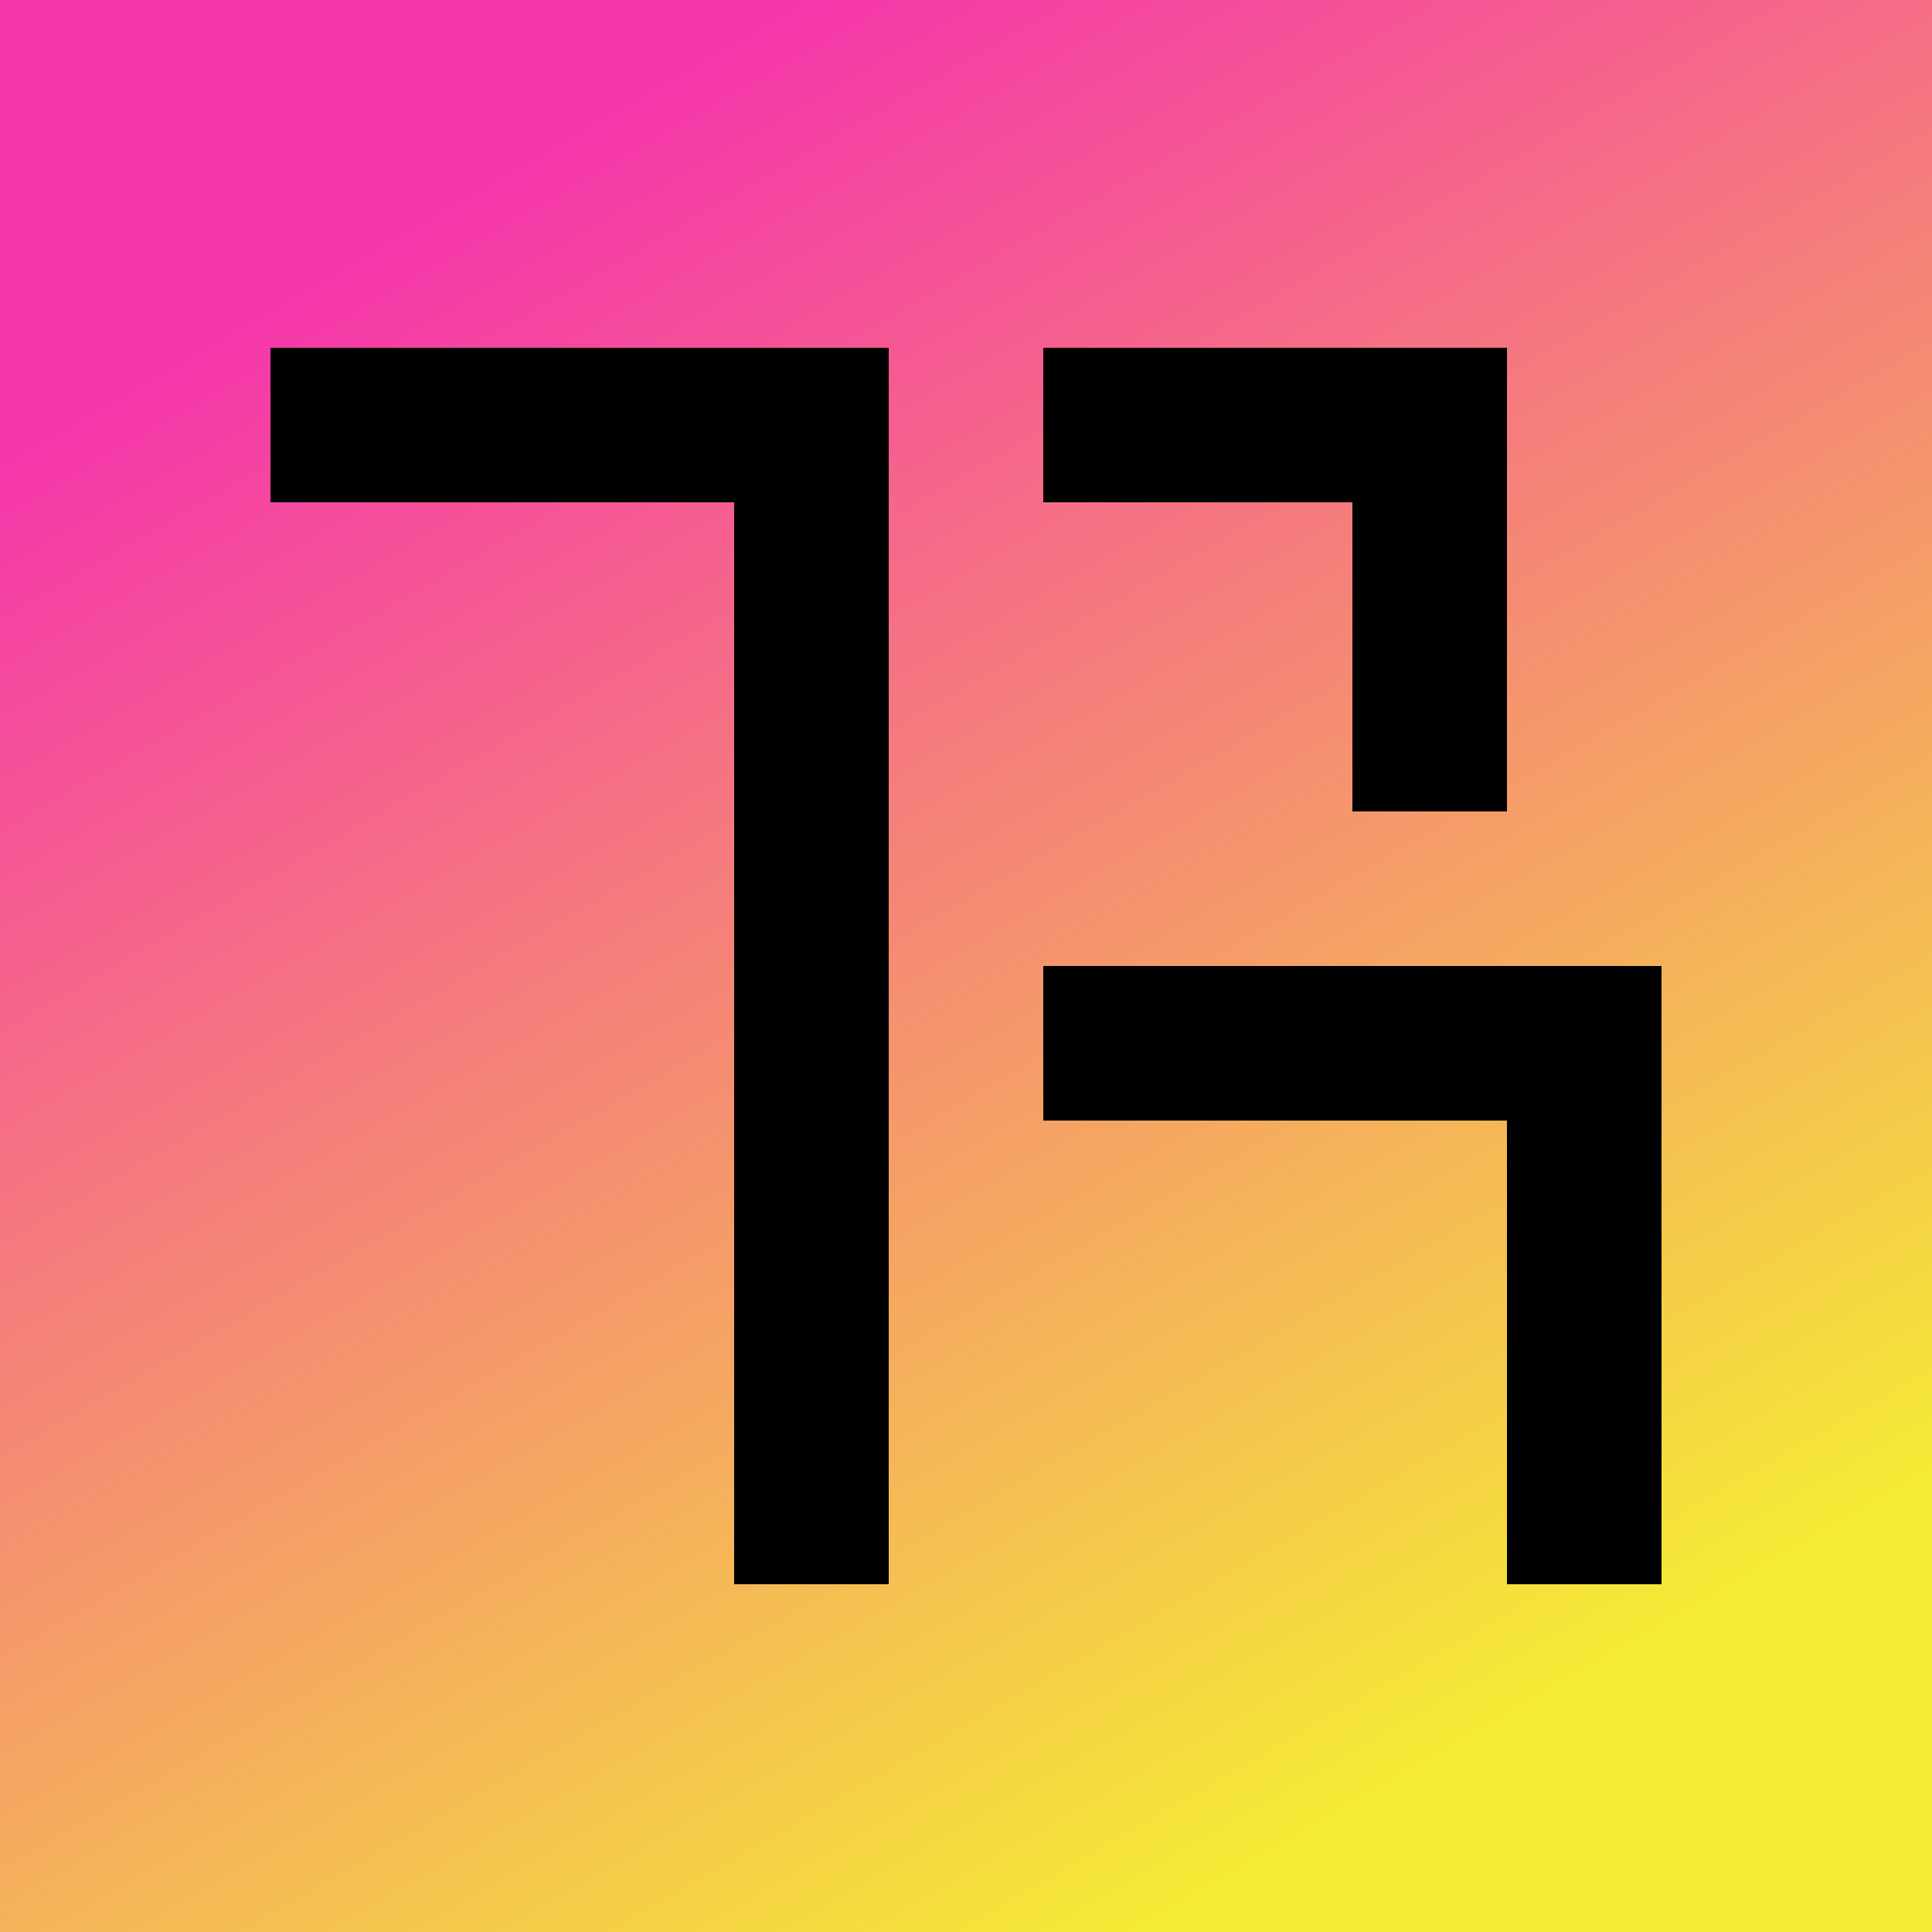
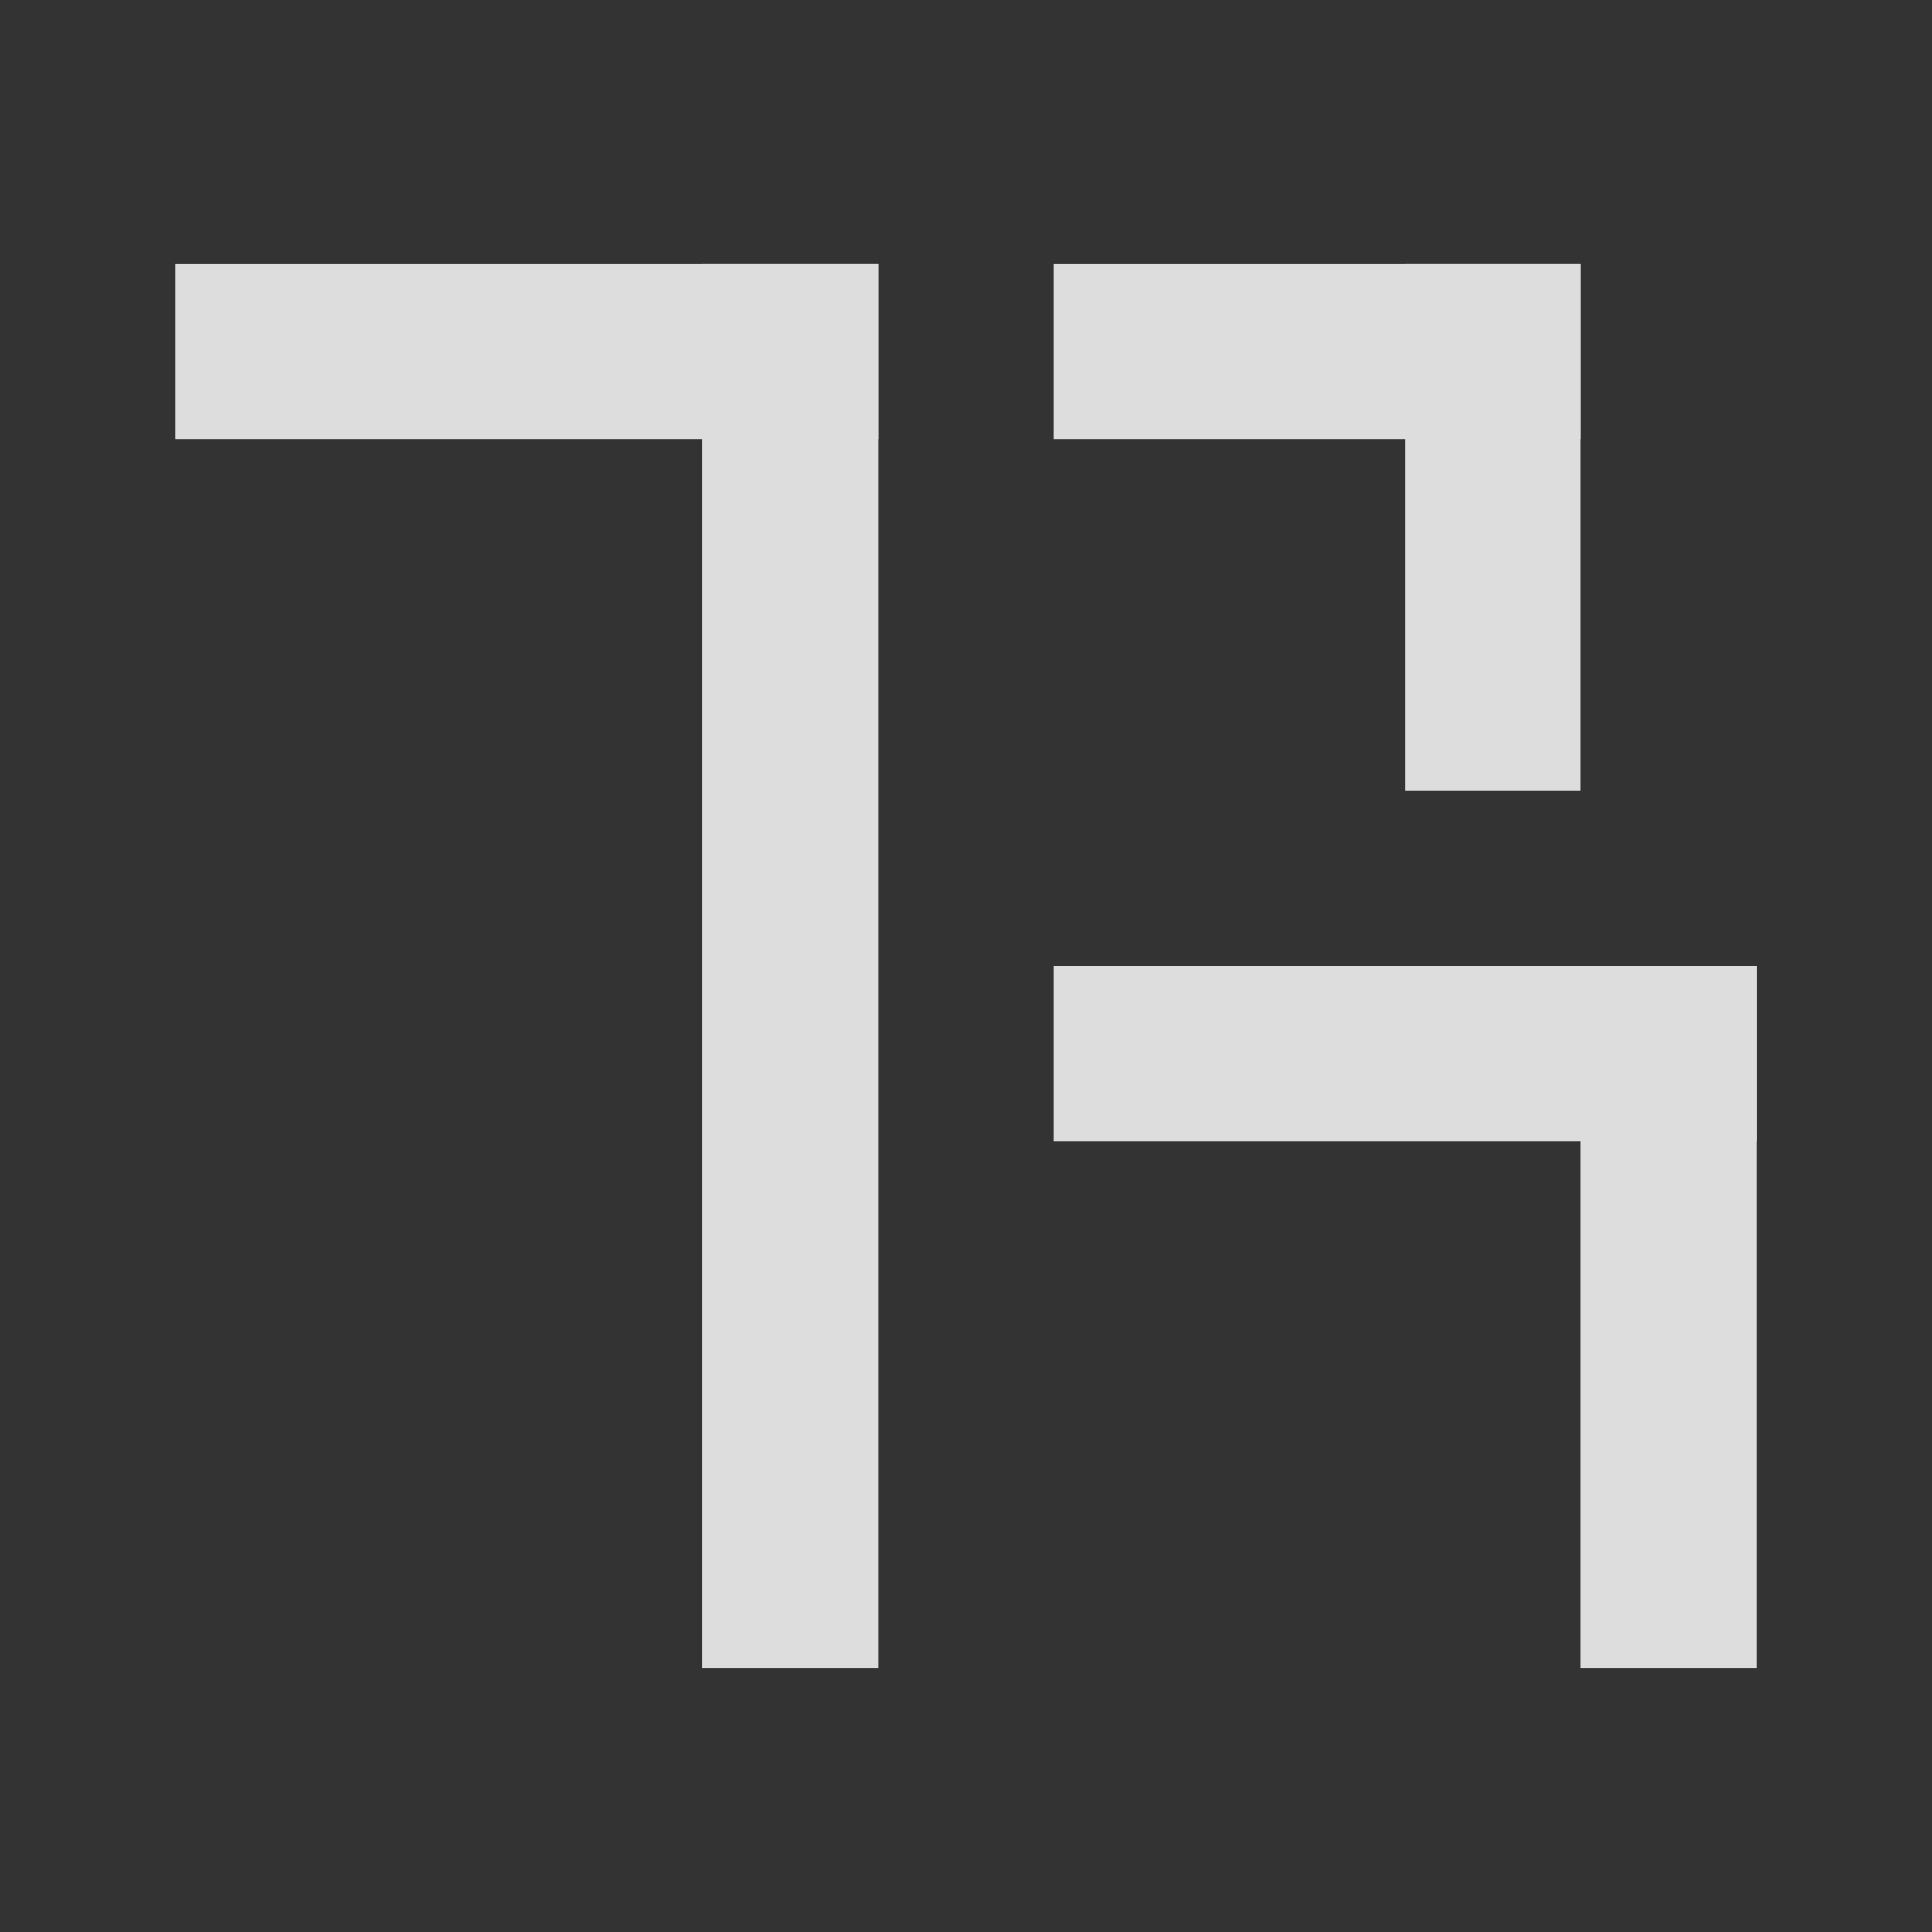
- <svg xmlns="http://www.w3.org/2000/svg" width="1250" height="1250" viewBox="-625 -625 1250 1250">
+ <svg xmlns="http://www.w3.org/2000/svg" width="1100" height="1100" viewBox="-550 -550 1100 1100">
  <defs>
    <linearGradient id="gradient" x1="-301" y1="-521.4" x2="301" y2="521.4" gradientUnits="userSpaceOnUse">
      <stop offset="0%" style="stop-color:rgb(245, 53,171);stop-opacity:1" />
      <stop offset="100%" style="stop-color:rgb(245,235, 53);stop-opacity:1" />
    </linearGradient>
  </defs>
-   <rect x="-625" y="-625" width="1250" height="1250" fill="url(#gradient)" stroke="none" />
-   <line x1="-450" y1="-350" x2="-50" y2="-350" stroke="rgb(0,0,0)" stroke-width="100" />
-   <line x1="-100" y1="-400" x2="-100" y2="400" stroke="rgb(0,0,0)" stroke-width="100" />
-   <line x1="50" y1="-350" x2="350" y2="-350" stroke="rgb(0,0,0)" stroke-width="100" />
-   <line x1="300" y1="-400" x2="300" y2="-100" stroke="rgb(0,0,0)" stroke-width="100" />
-   <line x1="50" y1="50" x2="450" y2="50" stroke="rgb(0,0,0)" stroke-width="100" />
-   <line x1="400" y1="0" x2="400" y2="400" stroke="rgb(0,0,0)" stroke-width="100" />
+   <rect x="-625" y="-625" width="1250" height="1250" fill="#333" stroke="none" />
+   <line x1="-450" y1="-350" x2="-50" y2="-350" stroke="#DDD" stroke-width="100" />
+   <line x1="-100" y1="-400" x2="-100" y2="400" stroke="#DDD" stroke-width="100" />
+   <line x1="50" y1="-350" x2="350" y2="-350" stroke="#DDD" stroke-width="100" />
+   <line x1="300" y1="-400" x2="300" y2="-100" stroke="#DDD" stroke-width="100" />
+   <line x1="50" y1="50" x2="450" y2="50" stroke="#DDD" stroke-width="100" />
+   <line x1="400" y1="0" x2="400" y2="400" stroke="#DDD" stroke-width="100" />
</svg>
